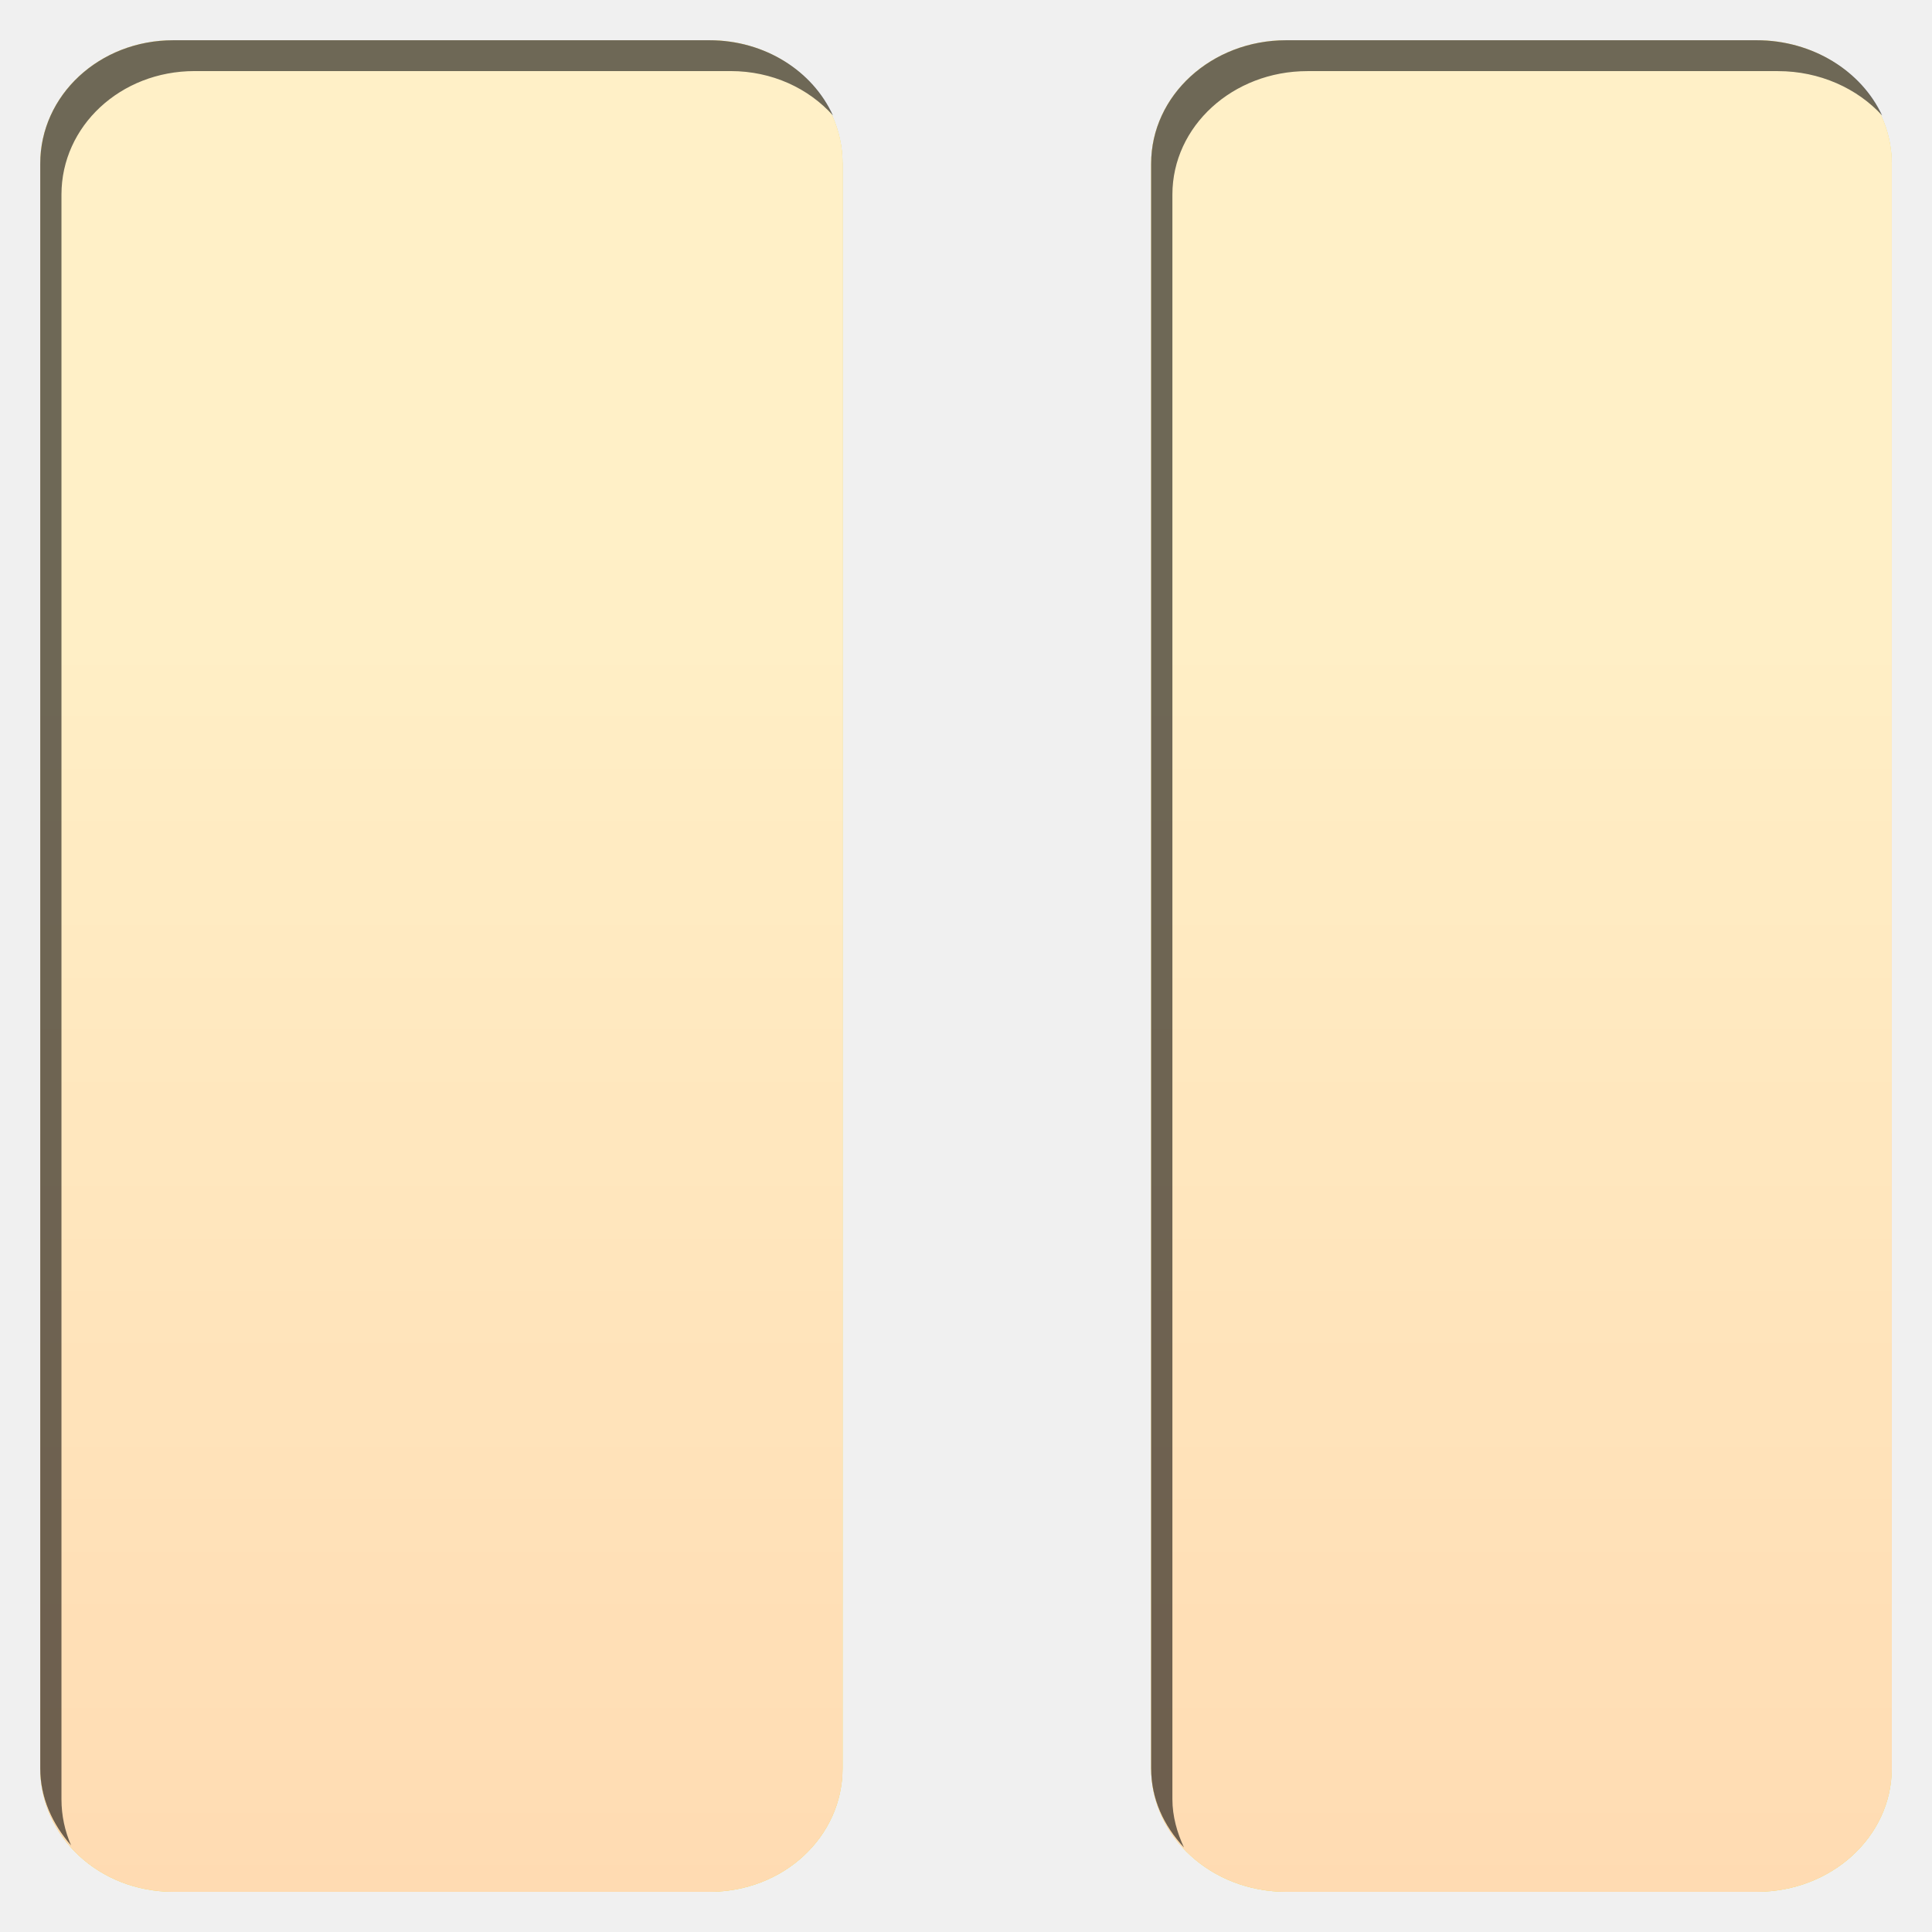
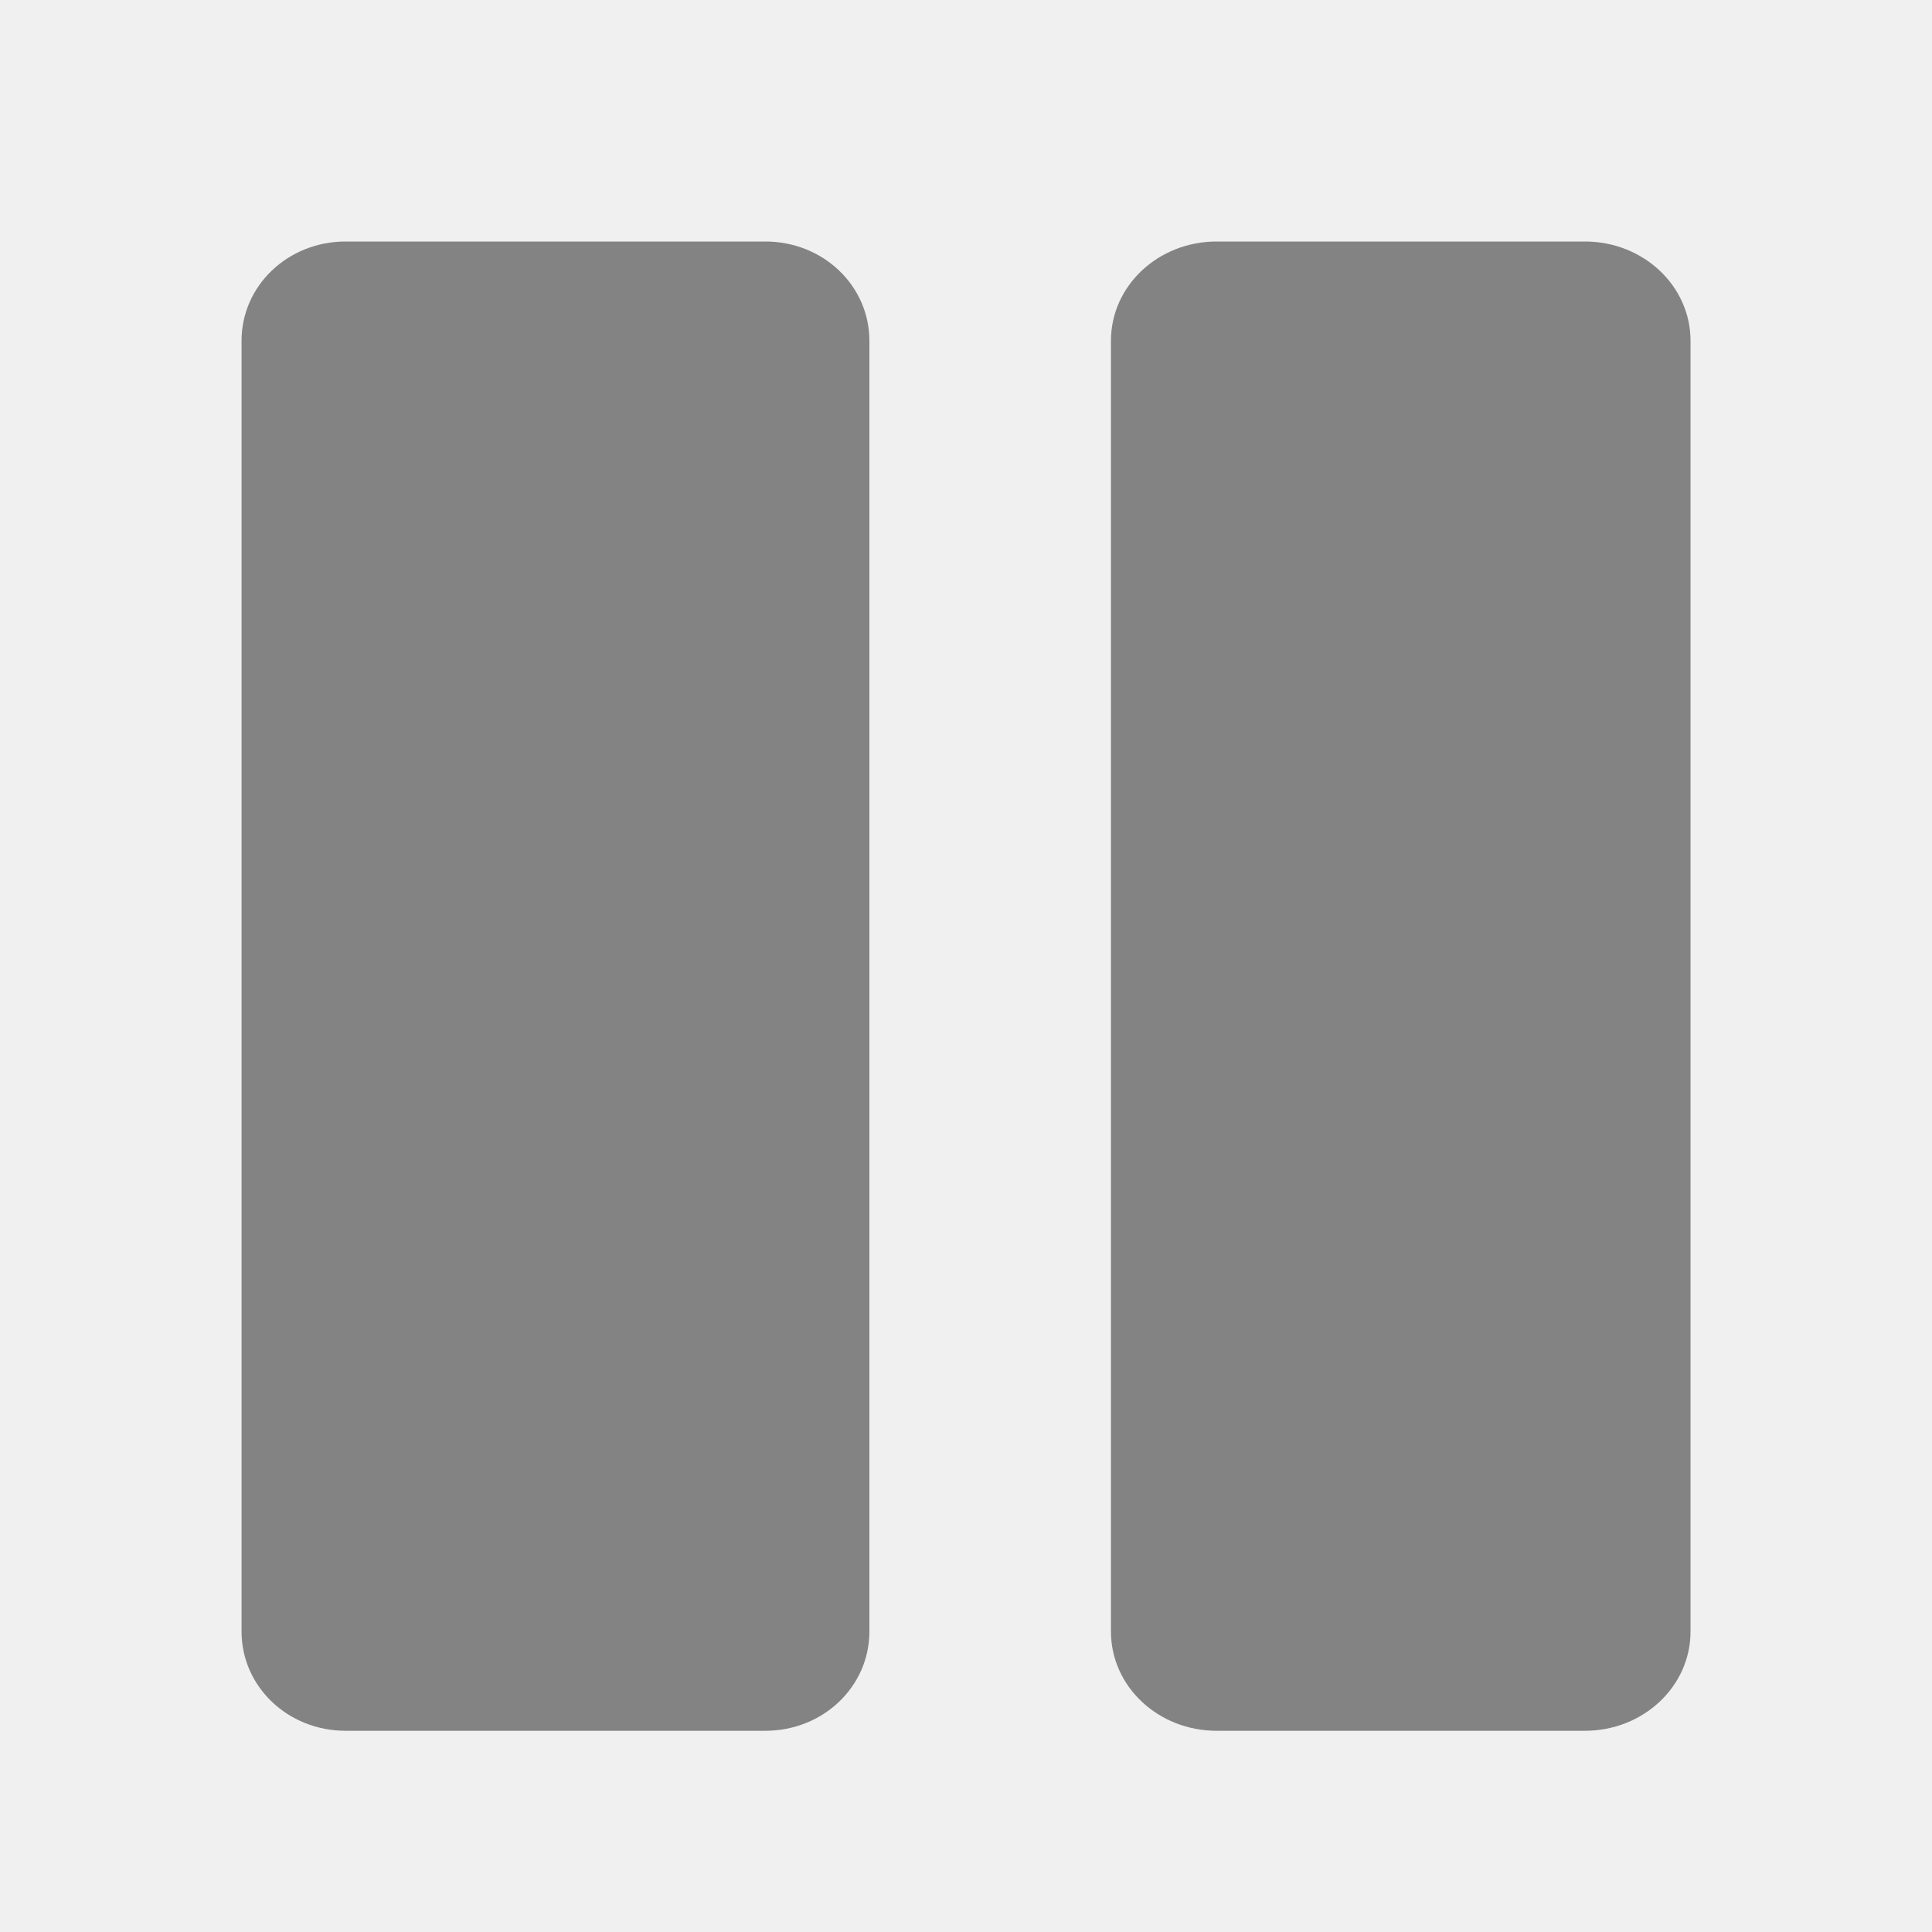
- <svg xmlns="http://www.w3.org/2000/svg" xmlns:xlink="http://www.w3.org/1999/xlink" width="48" height="48" id="svg2" version="1.1" style="enable-background:new" enable-background="new">
+ <svg xmlns="http://www.w3.org/2000/svg" width="48" height="48" id="svg2" version="1.1" style="enable-background:new" enable-background="new">
  <defs id="defs4">
    <linearGradient id="linearGradient3800">
      <stop style="stop-color:#f9f9f9;stop-opacity:1;" offset="0" id="stop3802" />
      <stop style="stop-color:#dfdfdf;stop-opacity:1;" offset="1" id="stop3804" />
    </linearGradient>
-     <linearGradient xlink:href="#linearGradient3800" id="linearGradient3806" x1="16" y1="1029.362" x2="16" y2="1051.362" gradientUnits="userSpaceOnUse" gradientTransform="matrix(1.533333,0,0,1.533333,-0.5333333,-1581.089)" />
    <filter id="filter3764">
      <feBlend mode="lighten" in2="BackgroundImage" id="feBlend3766" />
    </filter>
  </defs>
  <g id="layer1" transform="translate(0,-1004.362)" style="display:inline">
-     <path style="fill:#ffcc00;fill-opacity:1;fill-rule:evenodd;stroke:none" d="M 4.306,1005.362 C 2.466,1005.362 1,1006.73 1,1008.429 l 0,39.867 c 0,1.699 1.466,3.067 3.306,3.067 l 13.321,0 c 1.841,0 3.306,-1.368 3.306,-3.067 l 0,-39.867 c 0,-1.699 -1.466,-3.067 -3.306,-3.067 l -13.321,0 z m 27.648,0 c -1.853,0 -3.354,1.368 -3.354,3.067 l 0,39.867 c 0,1.699 1.501,3.067 3.354,3.067 l 11.692,0 c 1.853,0 3.354,-1.368 3.354,-3.067 l 0,-39.867 c 0,-1.699 -1.501,-3.067 -3.354,-3.067 l -11.692,0 z" id="rect2987-1-8" />
+     <path style="fill:#ffffff;fill-opacity:0.8;fill-rule:evenodd;stroke:none" d="m 8.588,1010.362 c -1.44,0 -2.587,1.1 -2.587,2.467 l 0,32.067 c 0,1.367 1.147,2.467 2.587,2.467 l 10.425,0 c 1.44,0 2.587,-1.1 2.587,-2.467 l 0,-32.067 c 0,-1.367 -1.147,-2.467 -2.587,-2.467 l -10.425,0 z m 21.638,0 c -1.45,0 -2.625,1.1 -2.625,2.467 l 0,32.067 c 0,1.367 1.175,2.467 2.625,2.467 l 9.15,0 c 1.45,0 2.625,-1.1 2.625,-2.467 l 0,-32.067 c 0,-1.367 -1.175,-2.467 -2.625,-2.467 l -9.15,0 z" id="rect2987-1-8" />
  </g>
-   <g id="layer3" style="display:inline;filter:url(#filter3764);opacity:0.8" transform="translate(0,16)">
-     <path id="path3780" d="M 4.306,-15 C 2.466,-15 1,-13.632 1,-11.933 L 1,27.933 C 1,29.632 2.466,31 4.306,31 l 13.321,0 c 1.841,0 3.306,-1.368 3.306,-3.067 l 0,-39.867 C 20.933,-13.632 19.468,-15 17.627,-15 L 4.306,-15 z m 27.648,0 C 30.101,-15 28.6,-13.632 28.6,-11.933 l 0,39.867 C 28.6,29.632 30.101,31 31.954,31 l 11.692,0 C 45.499,31 47,29.632 47,27.933 l 0,-39.867 C 47,-13.632 45.499,-15 43.646,-15 l -11.692,0 z" style="fill:url(#linearGradient3806);fill-opacity:1;fill-rule:evenodd;stroke:none" />
-   </g>
-   <g id="layer4" style="display:none">
-     <path transform="translate(0,16)" style="fill:url(#linearGradient3806);fill-opacity:1;fill-rule:evenodd;stroke:none;display:inline;enable-background:new" d="M 4.306,-15 C 2.466,-15 1,-13.632 1,-11.933 L 1,27.933 C 1,29.632 2.466,31 4.306,31 l 13.321,0 c 1.841,0 3.306,-1.368 3.306,-3.067 l 0,-39.867 C 20.933,-13.632 19.468,-15 17.627,-15 L 4.306,-15 z m 27.648,0 C 30.101,-15 28.6,-13.632 28.6,-11.933 l 0,39.867 C 28.6,29.632 30.101,31 31.954,31 l 11.692,0 C 45.499,31 47,29.632 47,27.933 l 0,-39.867 C 47,-13.632 45.499,-15 43.646,-15 l -11.692,0 z" id="path3761" />
-   </g>
-   <g id="layer2" style="opacity:0.57;display:inline" transform="translate(0,16)">
-     <path style="fill:#000000;fill-opacity:1;fill-rule:evenodd;stroke:none" d="M 4.306,-15 C 2.466,-15 1,-13.632 1,-11.933 L 1,27.933 C 1,28.67 1.304,29.322 1.767,29.85 1.612,29.494 1.527,29.109 1.527,28.7 l 0,-39.867 c 0,-1.699 1.466,-3.067 3.306,-3.067 l 13.321,0 c 1.028,0 1.936,0.429 2.54,1.102 C 20.195,-14.233 19.007,-15 17.627,-15 L 4.306,-15 z m 27.648,0 C 30.101,-15 28.6,-13.632 28.6,-11.933 l 0,39.867 c 0,0.762 0.315,1.429 0.815,1.965 -0.17,-0.367 -0.287,-0.773 -0.287,-1.198 l 0,-39.867 c 0,-1.699 1.501,-3.067 3.354,-3.067 l 11.692,0 c 1.035,0 1.972,0.429 2.587,1.102 C 46.251,-14.233 45.036,-15 43.646,-15 l -11.692,0 z" id="rect2987-1" />
+   <g id="layer4" style="display:inline">
+     <path transform="translate(0,-1004.362)" id="path3810" d="m 8.588,1010.362 c -1.44,0 -2.587,1.1 -2.587,2.467 l 0,32.067 c 0,1.367 1.147,2.467 2.587,2.467 l 10.425,0 c 1.44,0 2.587,-1.1 2.587,-2.467 l 0,-32.067 c 0,-1.367 -1.147,-2.467 -2.587,-2.467 l -10.425,0 z m 21.638,0 c -1.45,0 -2.625,1.1 -2.625,2.467 l 0,32.067 c 0,1.367 1.175,2.467 2.625,2.467 l 9.15,0 c 1.45,0 2.625,-1.1 2.625,-2.467 l 0,-32.067 c 0,-1.367 -1.175,-2.467 -2.625,-2.467 l -9.15,0 z" style="fill:#333333;fill-opacity:0.6;fill-rule:evenodd;stroke:none;display:inline;enable-background:new" />
  </g>
</svg>
